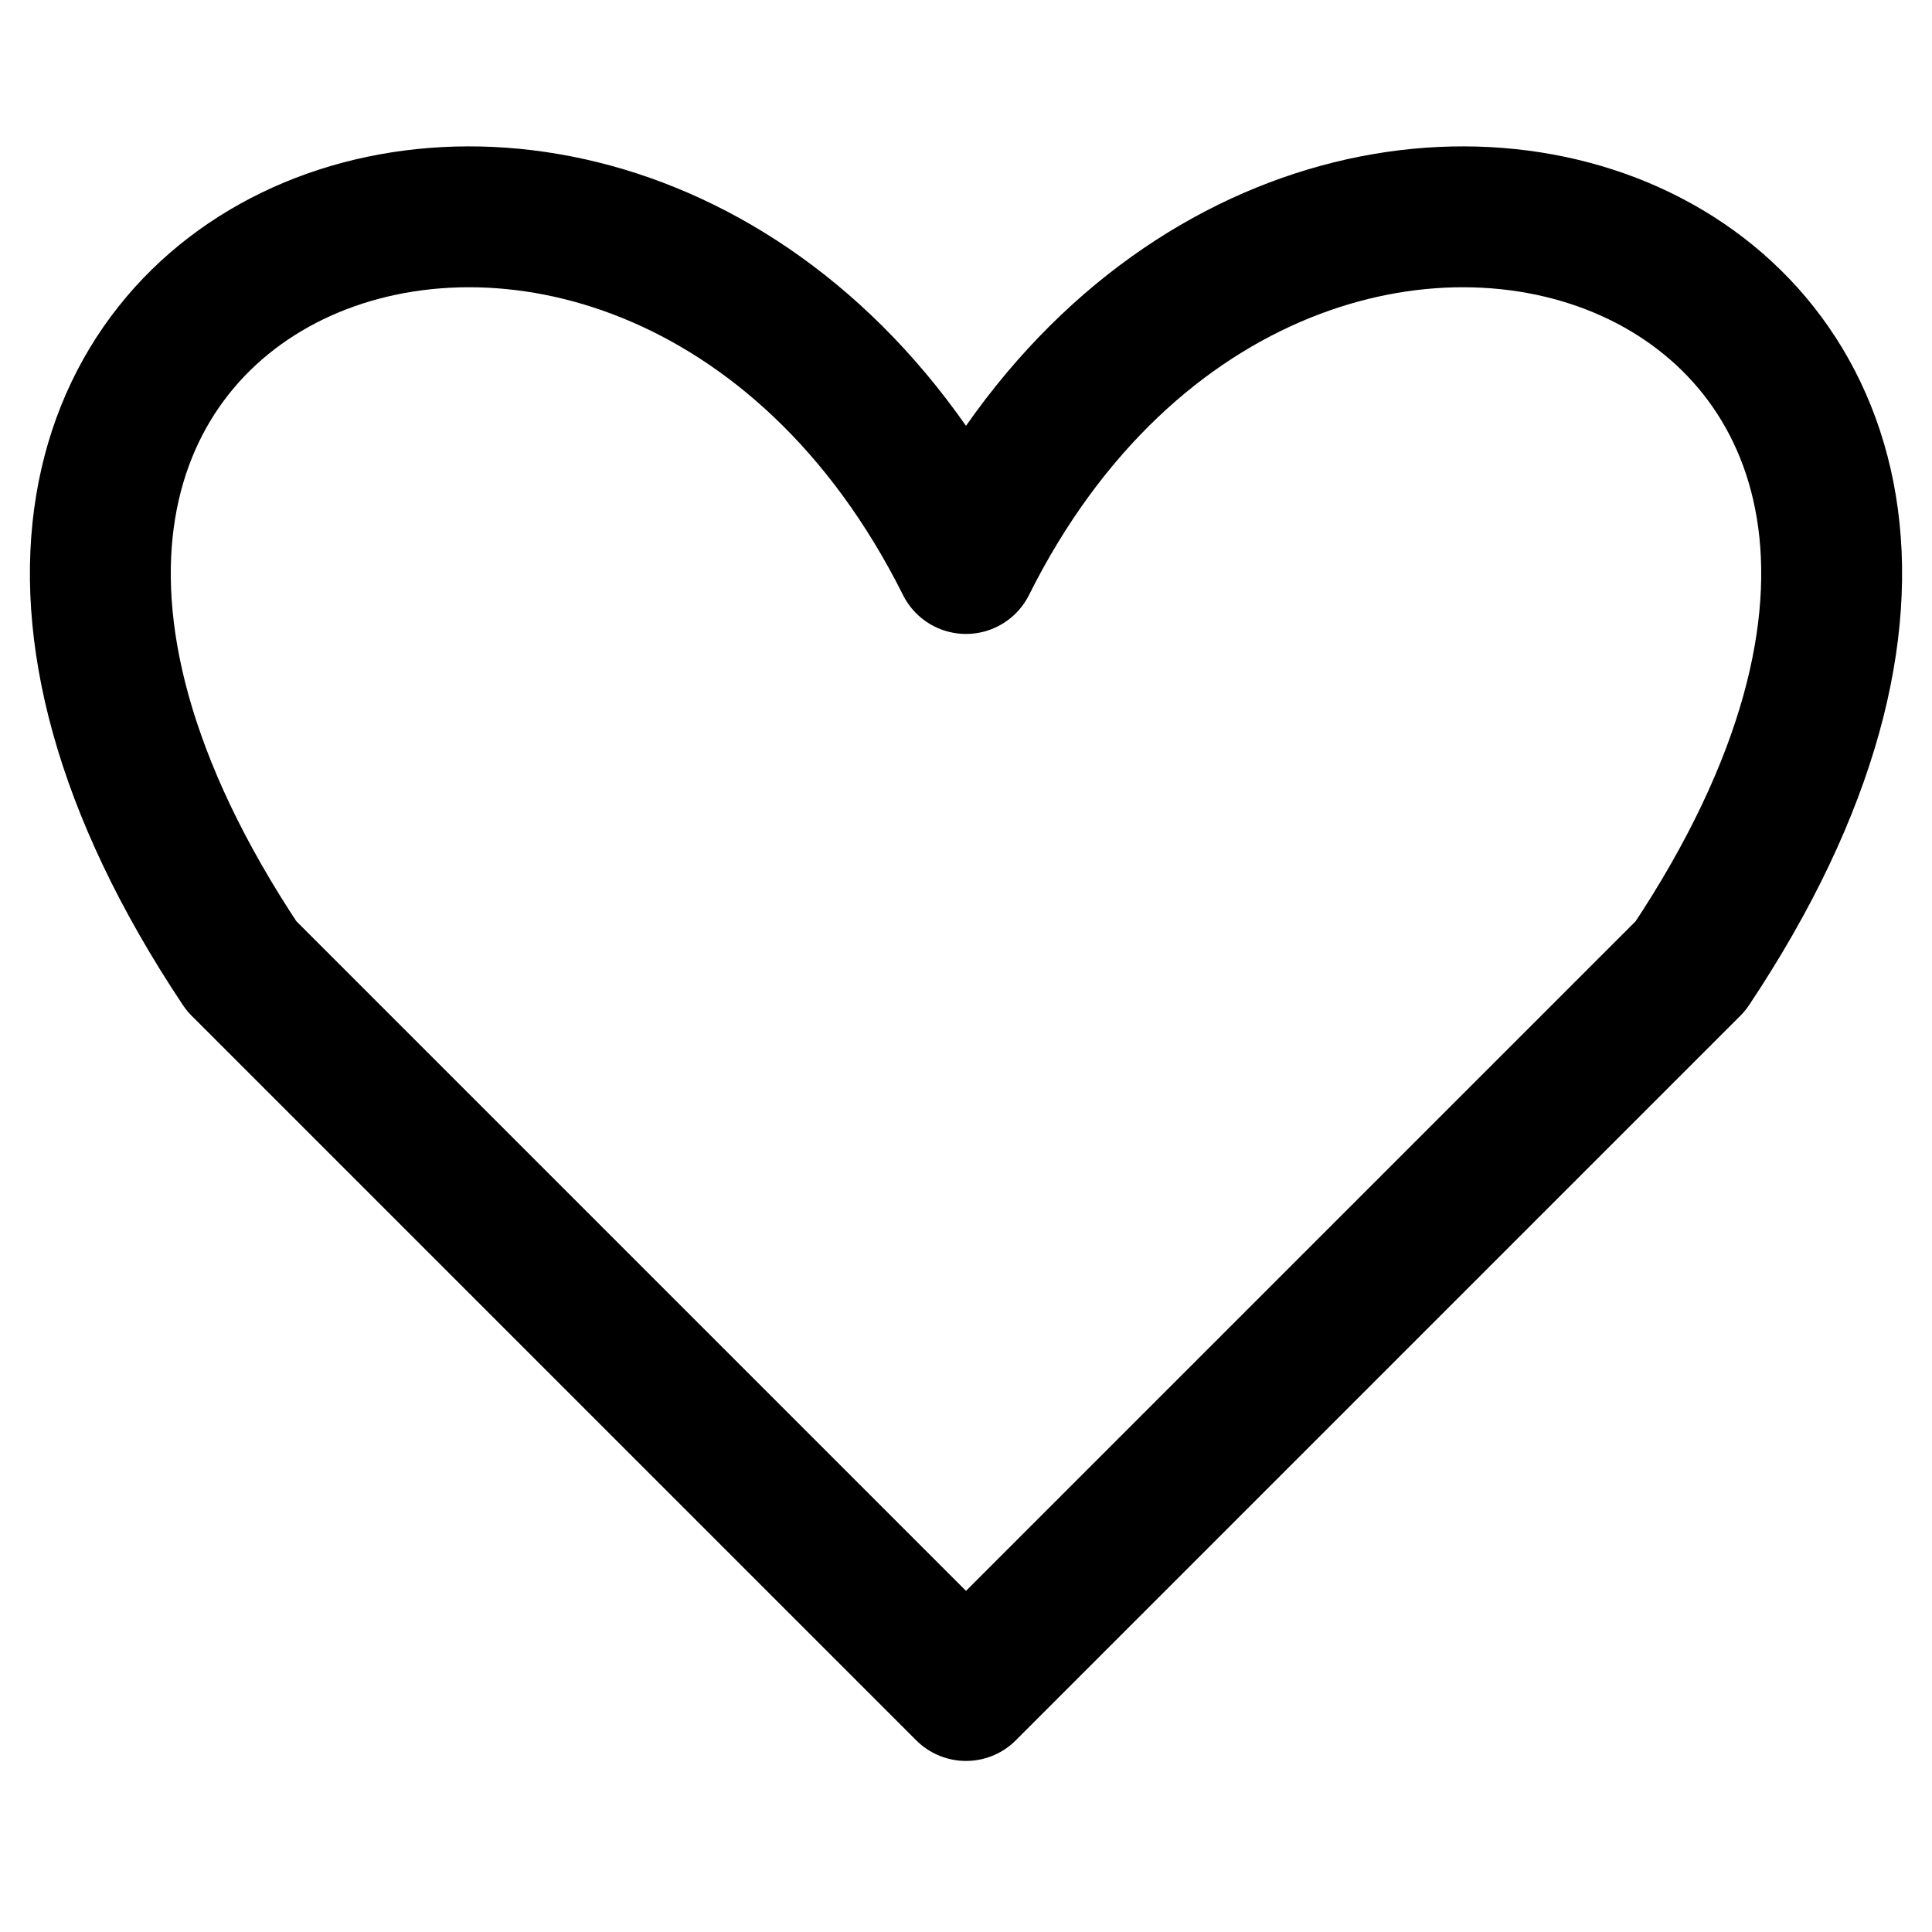
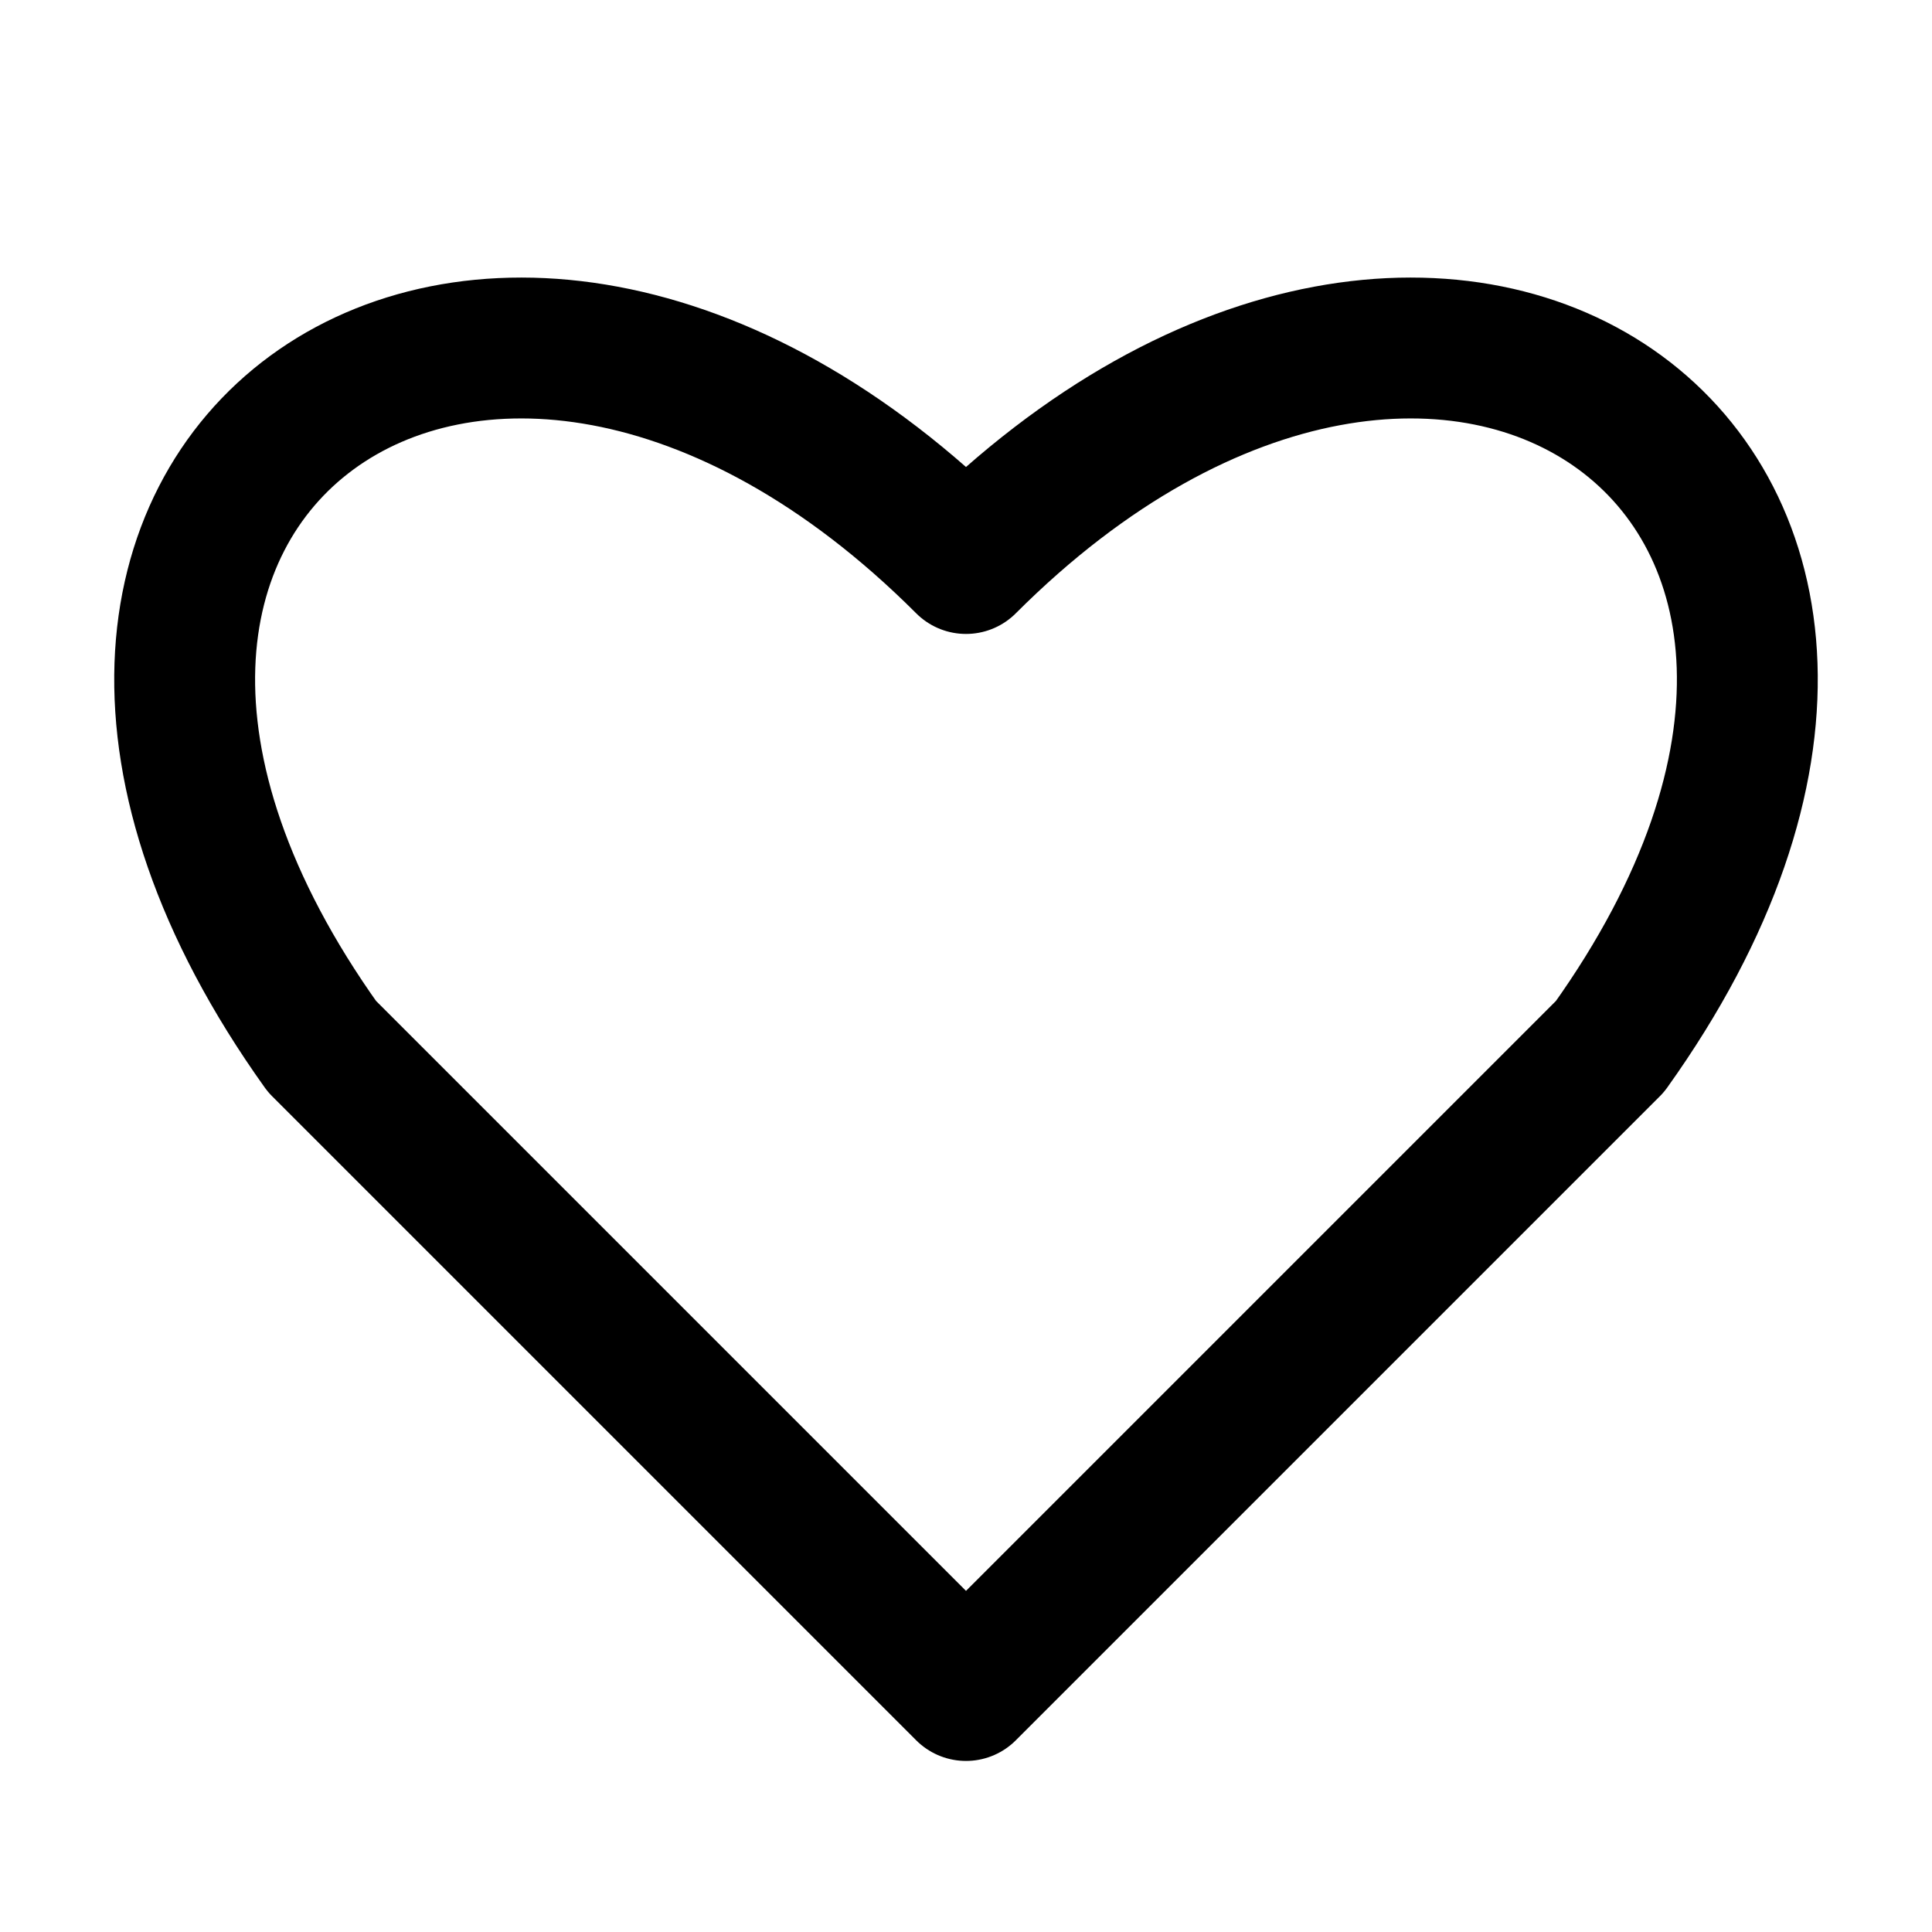
<svg xmlns="http://www.w3.org/2000/svg" viewBox="0 0 24 24" width="24" height="24" fill="currentColor" color="currentColor">
-   <path d="M12 21L3 12C-3 3 8 -1 12 7C16 -1 27 3 21 12Z" fill="none" stroke="currentColor" stroke-width="1.75" stroke-linecap="butt" stroke-linejoin="round" />
+   <path d="M12 21L4 13C-1 6 6 1 12 7C18 1 25 6 20 13Z" fill="none" stroke="currentColor" stroke-width="1.75" stroke-linecap="butt" stroke-linejoin="round" />
</svg>
